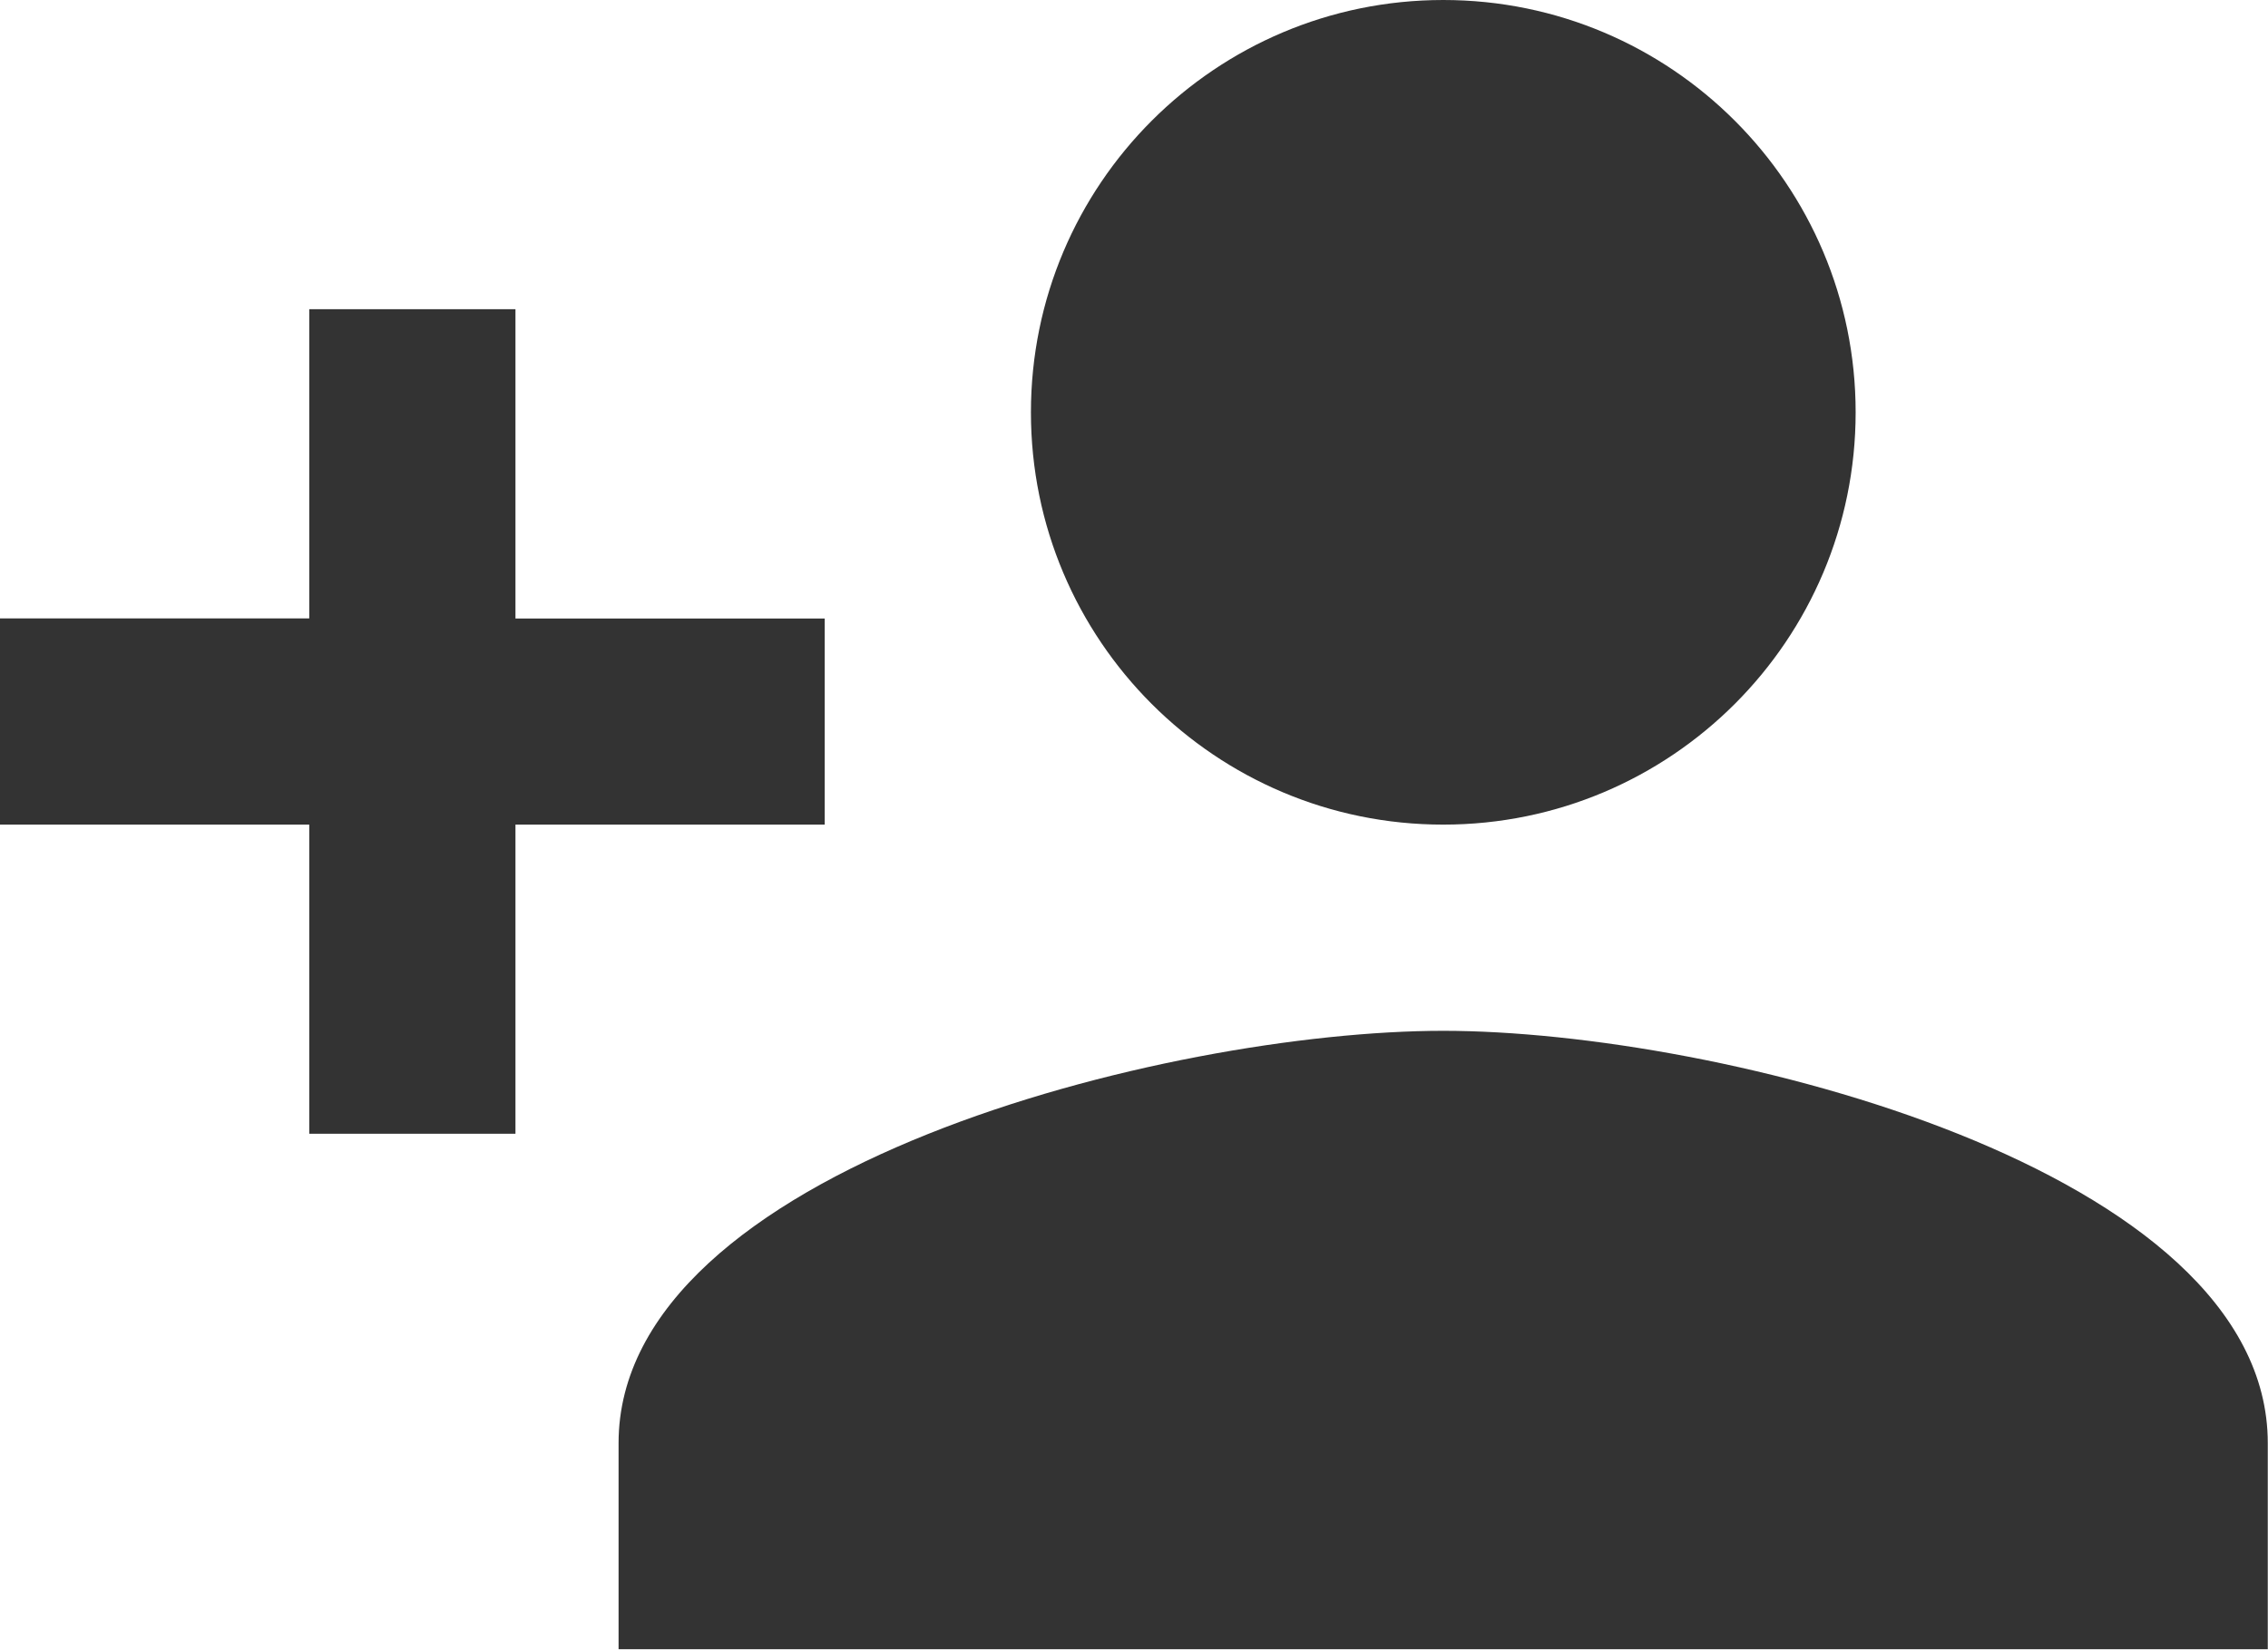
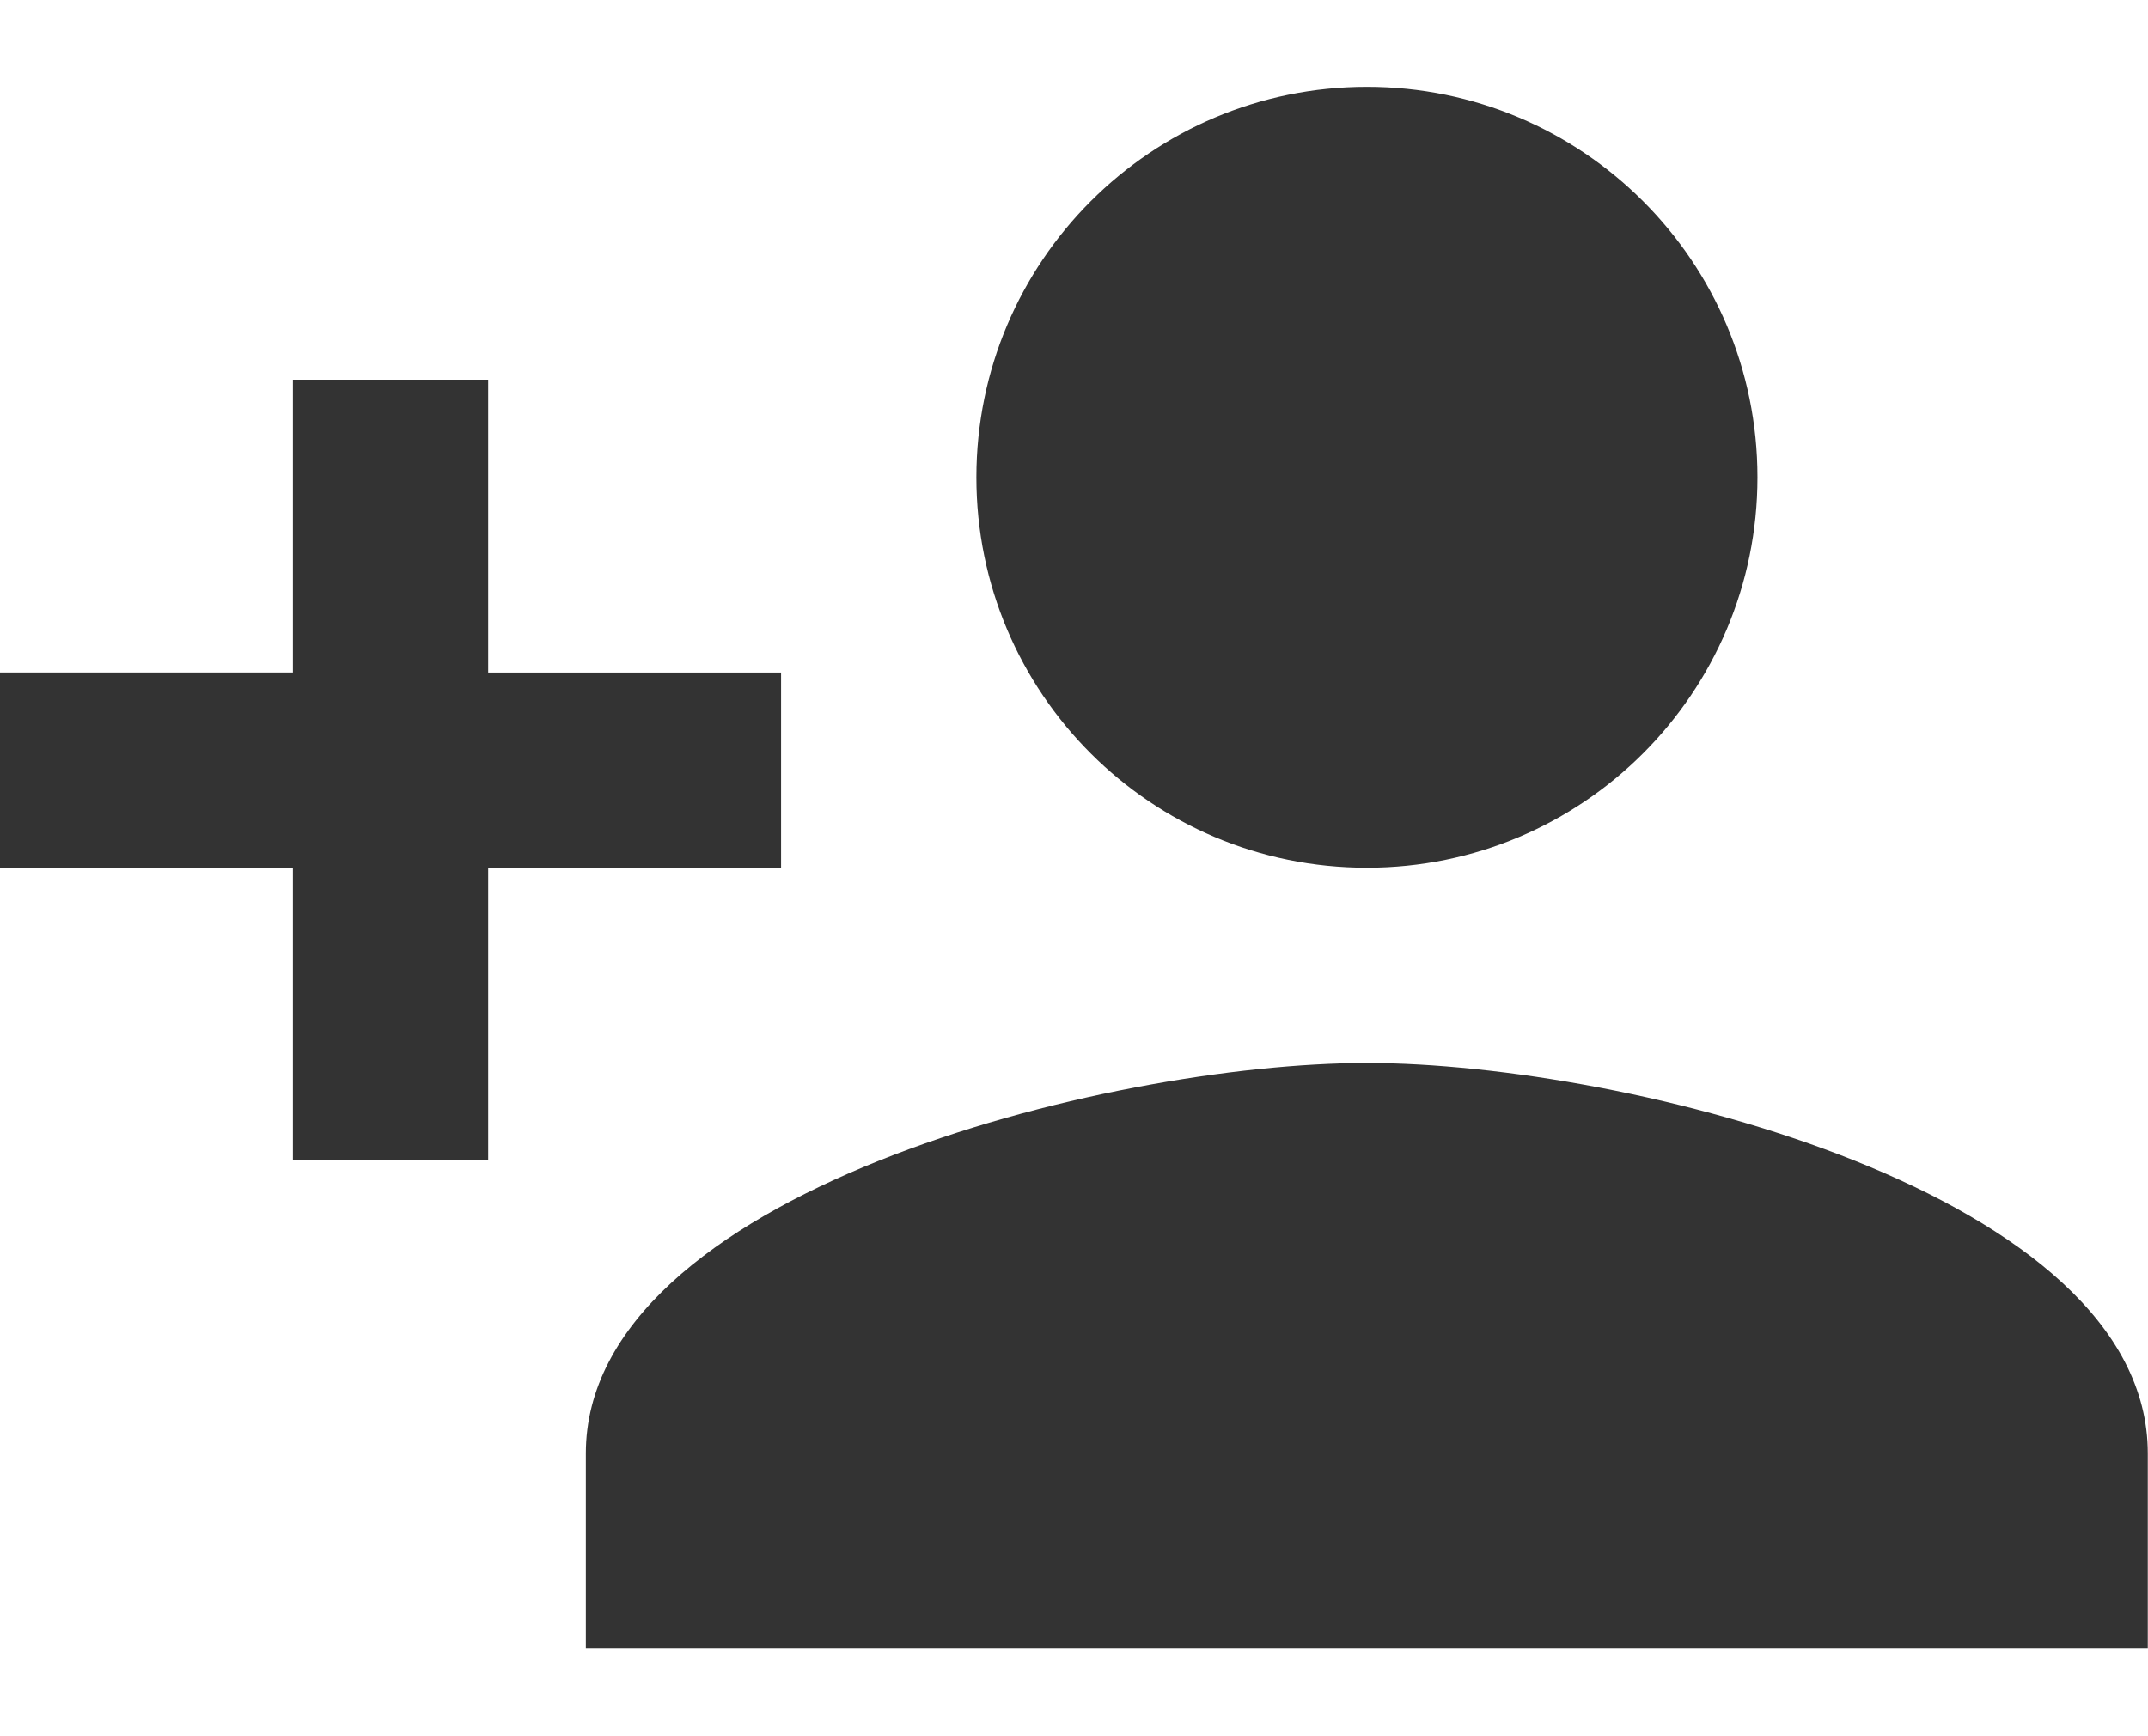
- <svg xmlns="http://www.w3.org/2000/svg" width="30.003" height="21.82" viewBox="0 0 30.003 21.82">
+ <svg xmlns="http://www.w3.org/2000/svg" width="27" height="21.82" viewBox="0 0 30.003 21.82">
  <path id="Icon_material-person-add" data-name="Icon material-person-add" d="M20.593,16.91a5.455,5.455,0,1,0-5.455-5.455A5.453,5.453,0,0,0,20.593,16.91ZM8.319,14.183V10.091H5.591v4.091H1.5V16.91H5.591V21H8.319V16.91H12.41V14.183Zm12.274,5.455c-3.641,0-10.91,1.827-10.91,5.455V27.82H31.5V25.092C31.5,21.465,24.234,19.638,20.593,19.638Z" transform="translate(-1.5 -6)" opacity="0.8" />
</svg>
